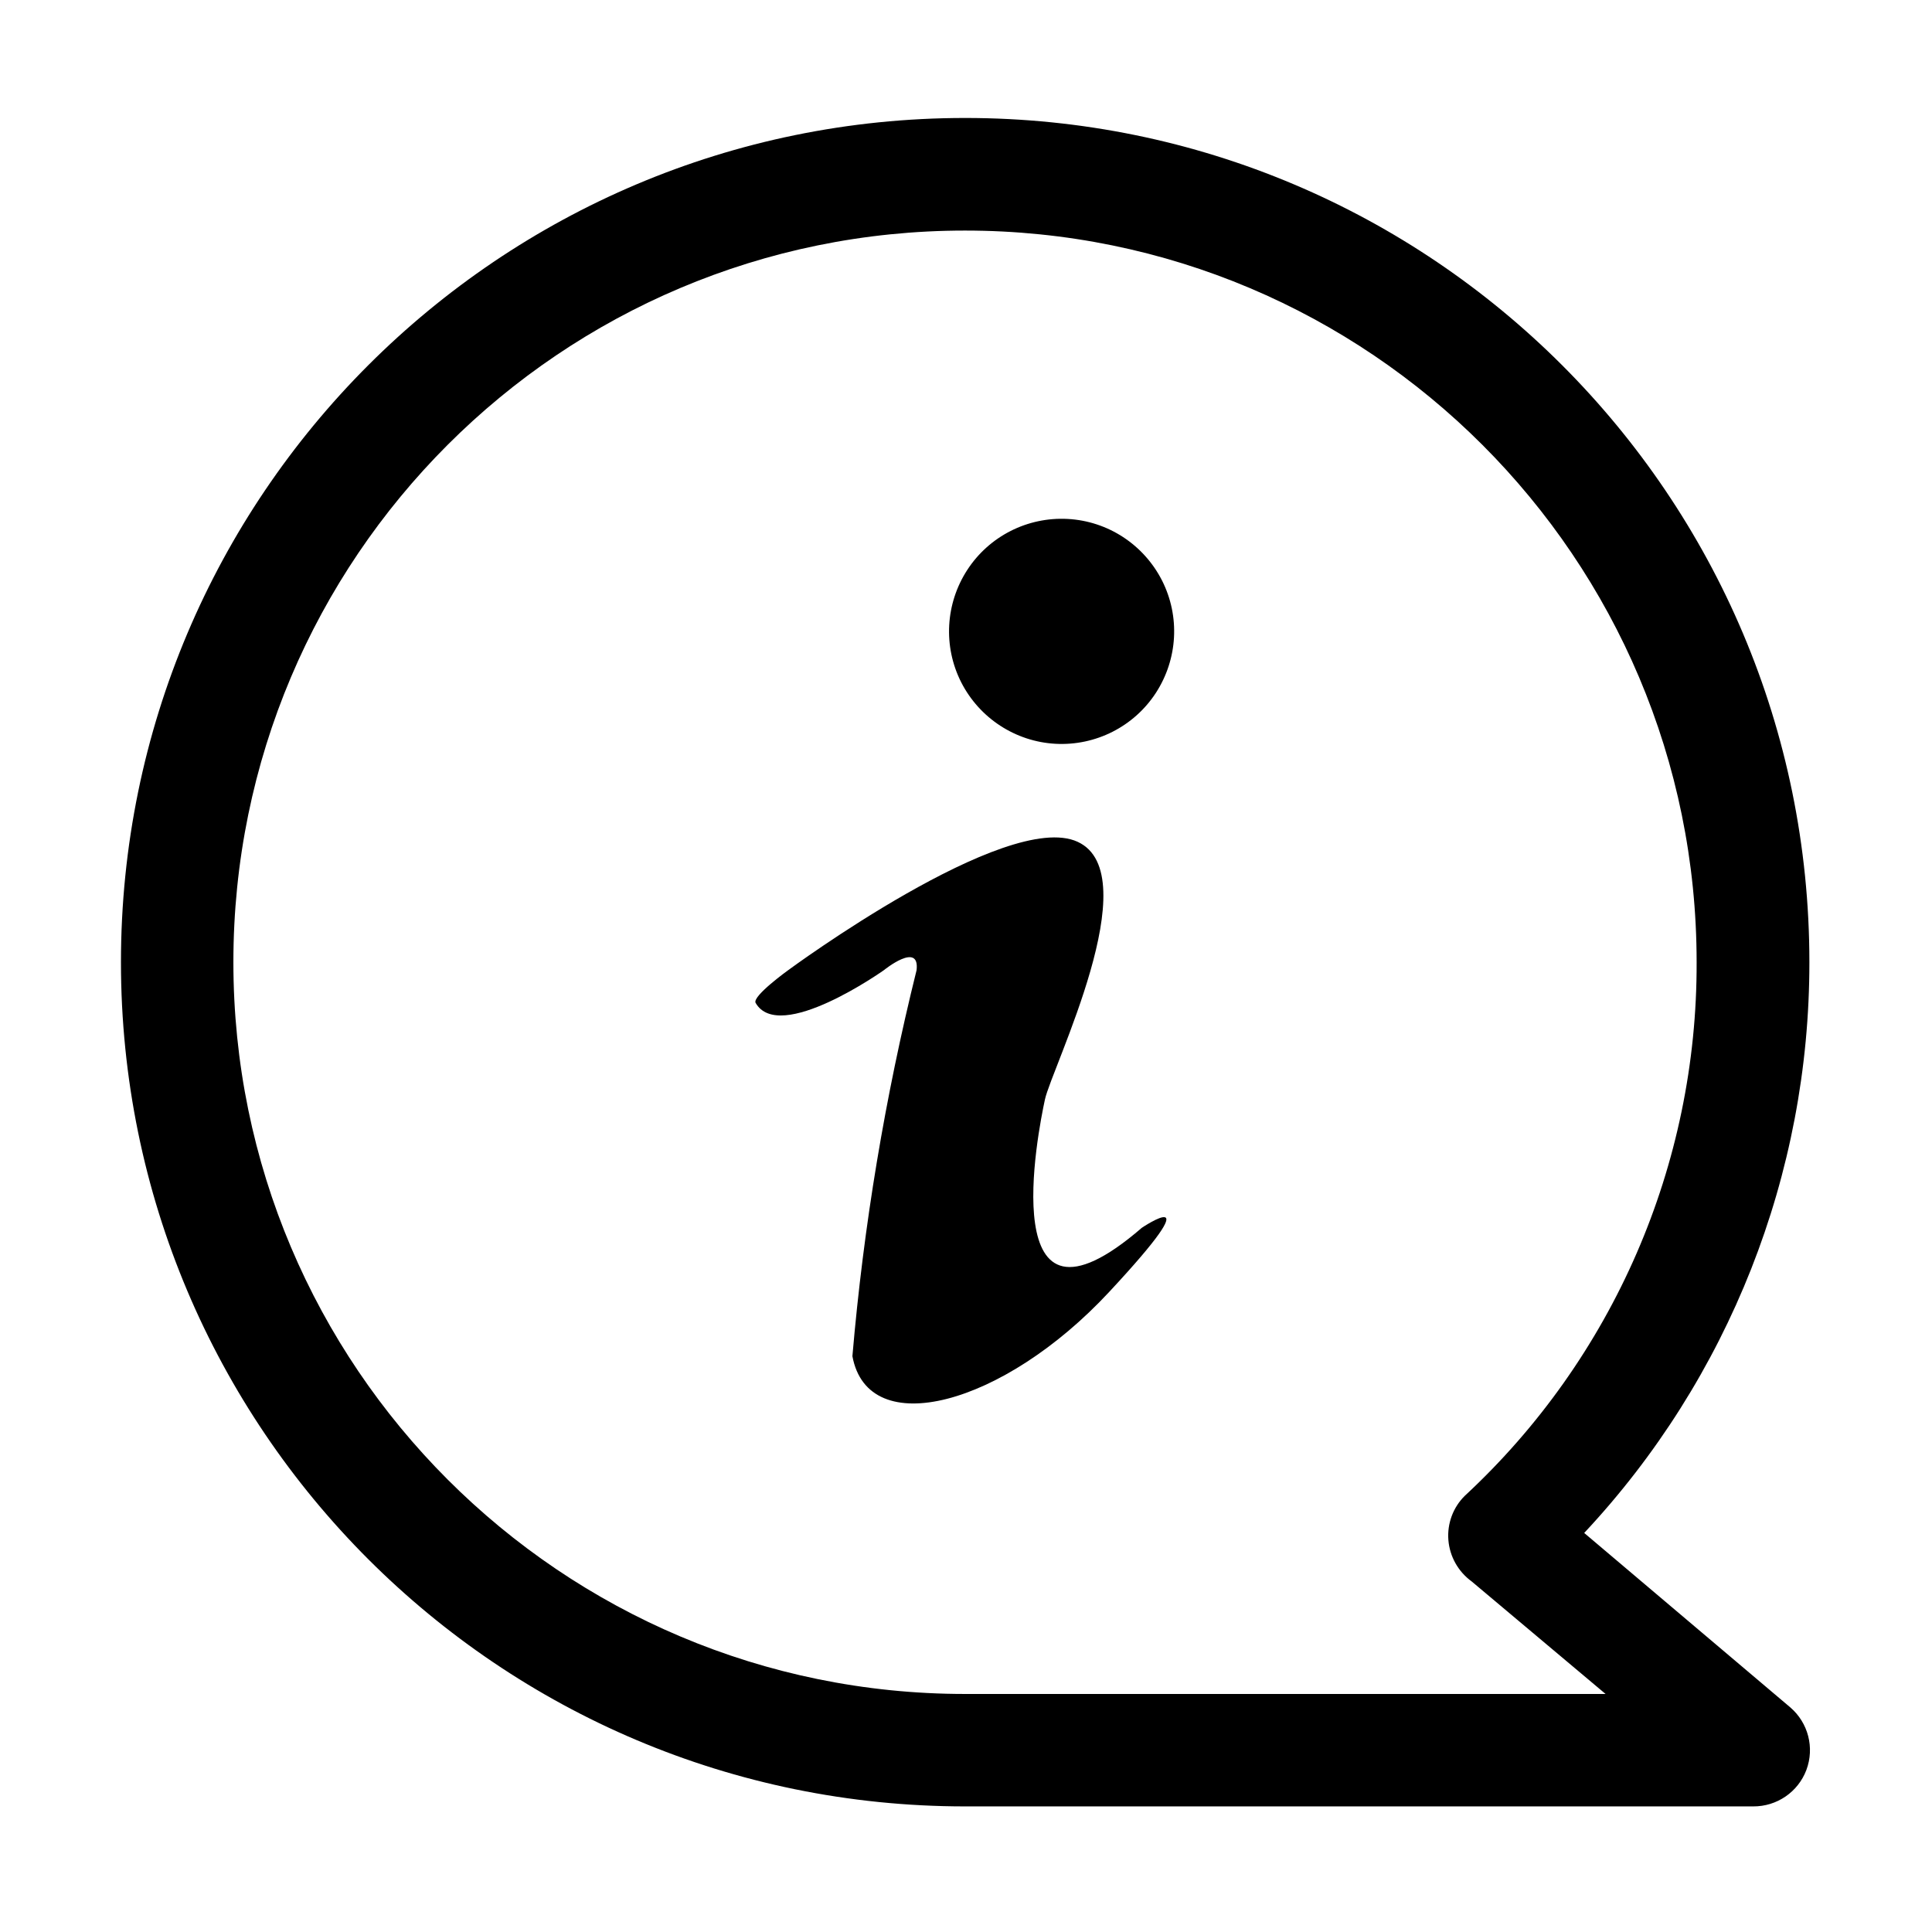
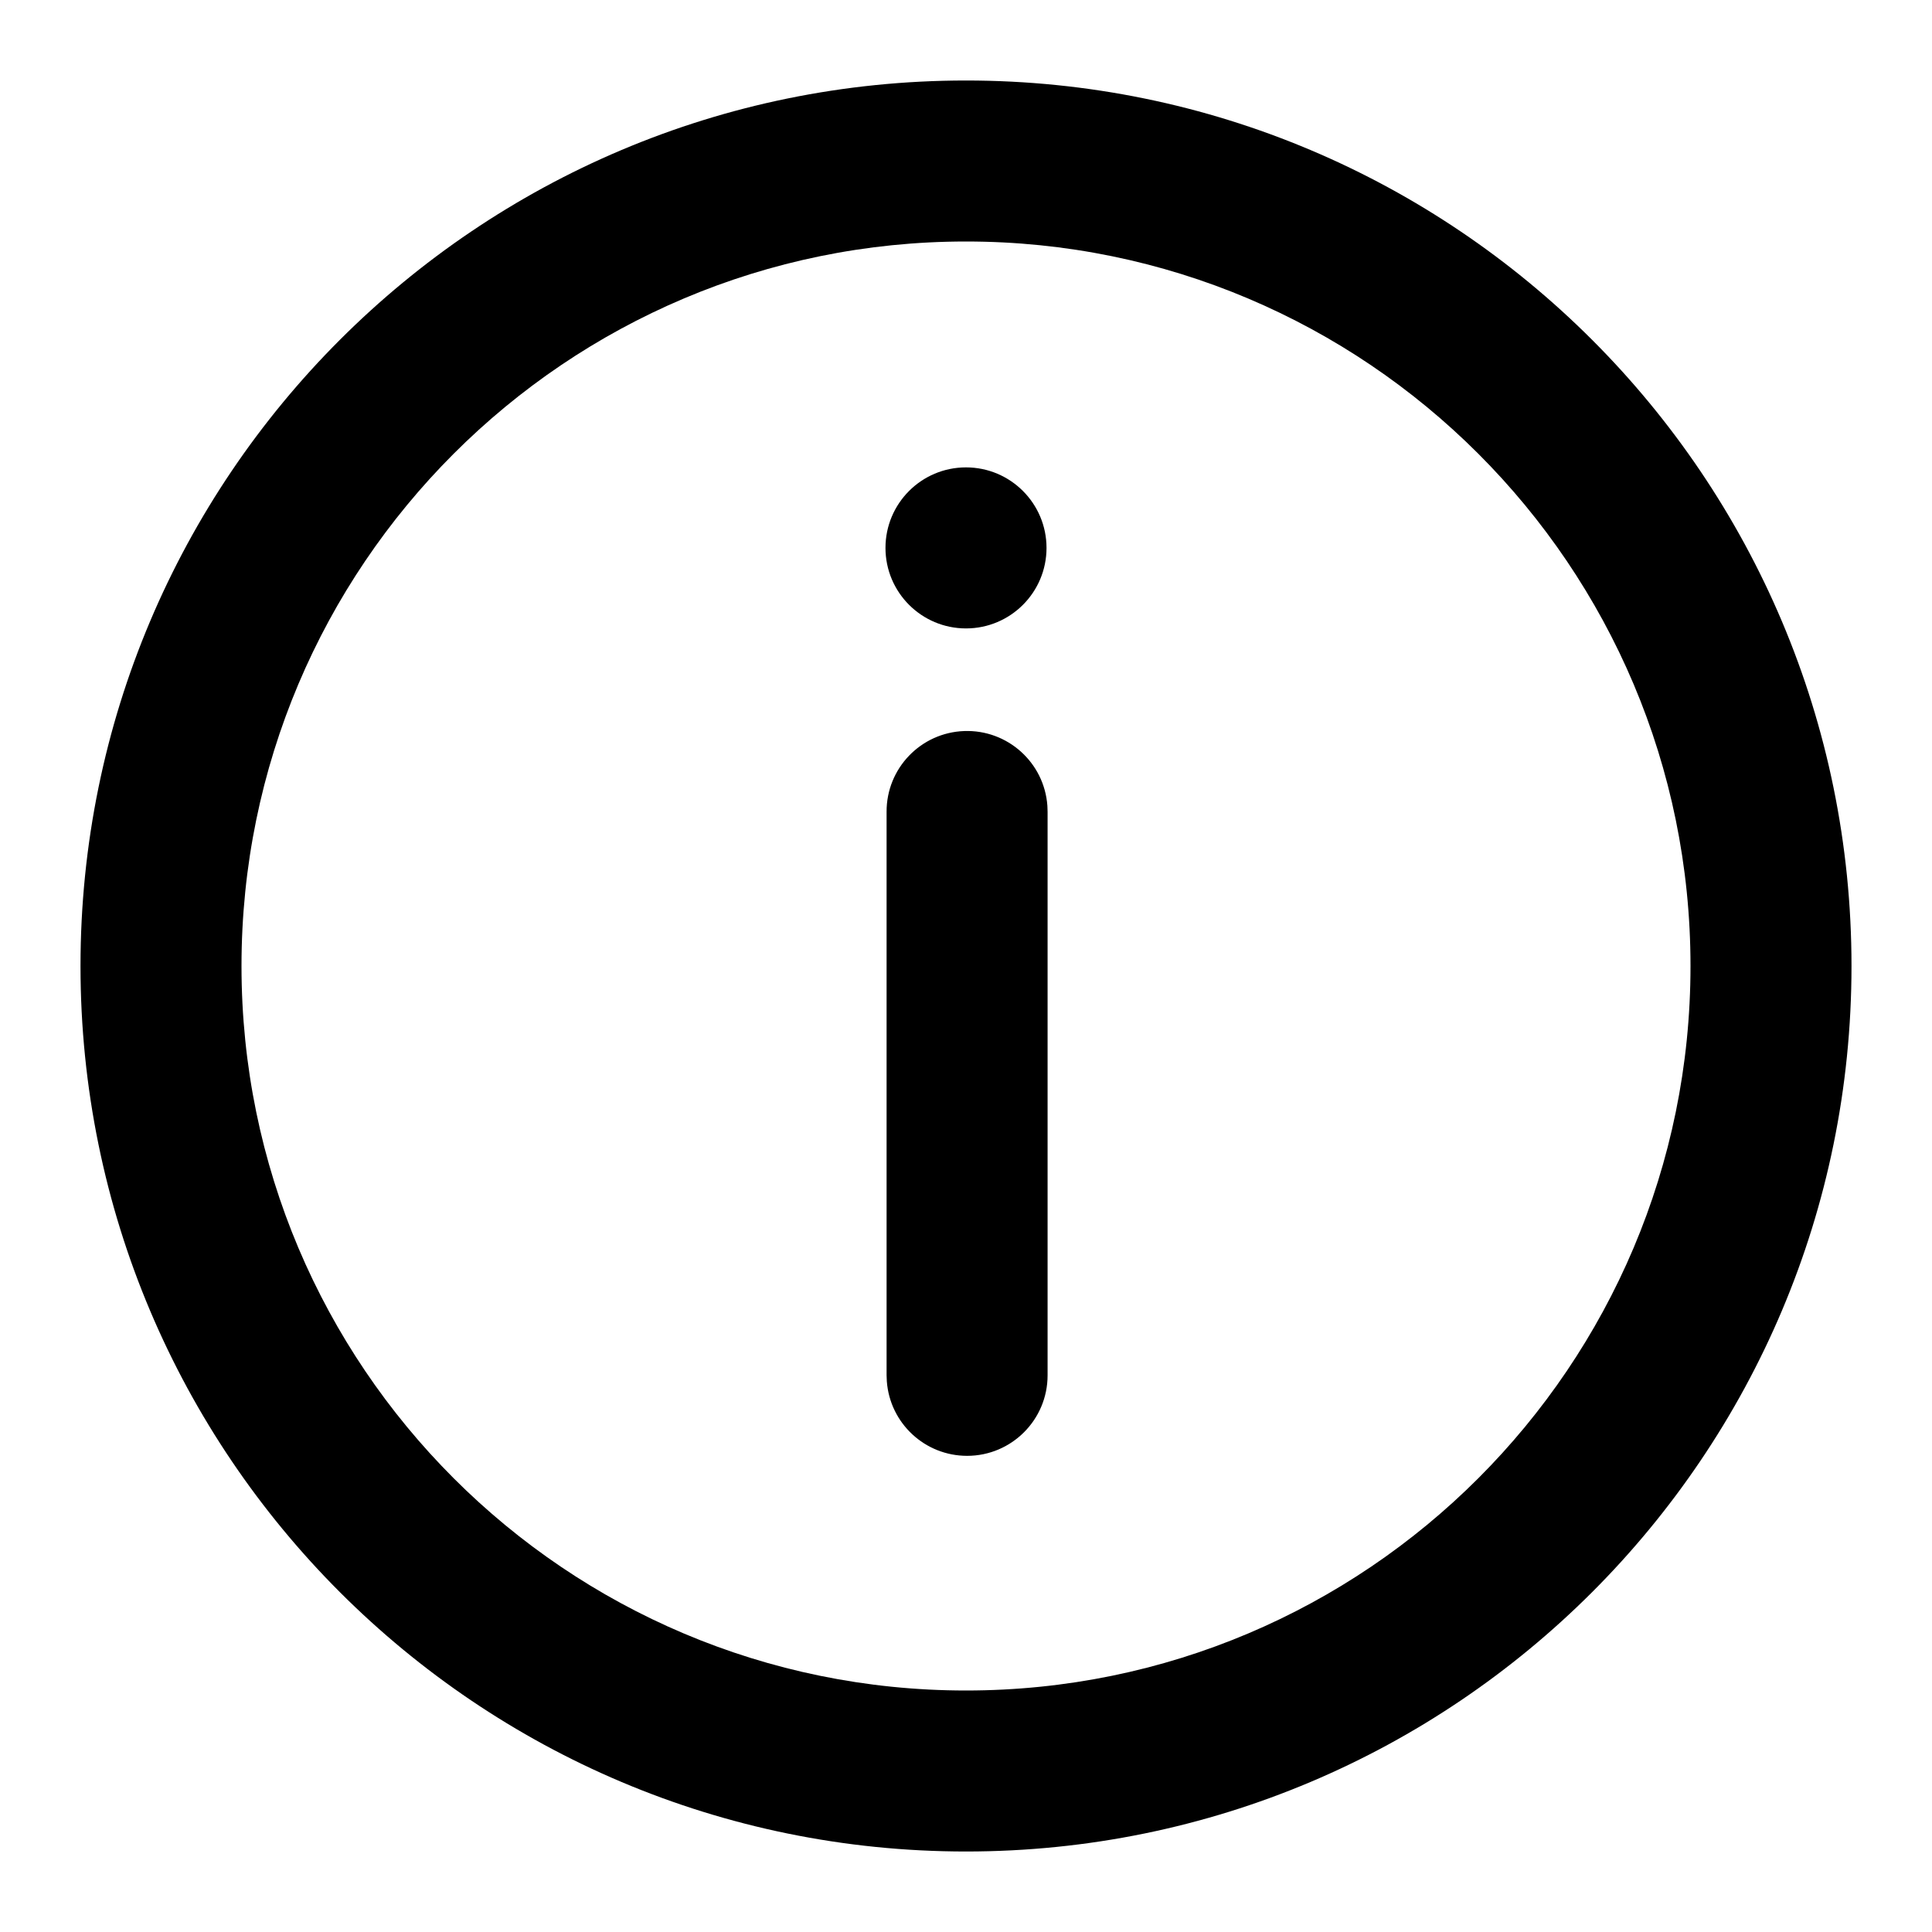
- <svg xmlns="http://www.w3.org/2000/svg" t="1692174994204" class="icon" viewBox="0 0 1024 1024" version="1.1" p-id="3534" width="1em" height="1em">
-   <path d="M605.164 650.779c-78.75 68.027-54.932-51.328-51.328-68.027 3.604-16.699 54.844-119.355 17.314-136.582-37.617-17.314-153.369 68.027-153.369 68.027s-19.072 13.711-17.314 17.314c12.568 22.061 68.027-17.314 68.027-17.314s19.072-15.469 17.314 0c-16.699 67.236-28.125 135.615-34.014 204.609 8.35 45.352 79.98 26.279 136.055-34.014 56.074-60.205 17.314-34.014 17.314-34.014z m0-1e-8" p-id="3535">
- 	</path>
-   <path d="M559.461 394.227c21.27 1.143 41.572-9.141 53.174-26.982 11.602-17.842 12.92-40.518 3.252-59.59-9.668-18.984-28.652-31.465-50.01-32.607-21.27-1.143-41.572 9.141-53.174 26.982-11.602 17.842-12.92 40.518-3.252 59.59 9.668 18.984 28.74 31.465 50.01 32.607z m0 0" p-id="3536">
- 	</path>
-   <path d="M839.656 812.498c76.729-82.002 119.443-190.195 119.355-302.52C959.012 262.83 758.709 62.527 511.561 62.527 264.412 62.527 64.109 262.918 64.109 509.979c0 247.148 200.303 447.451 447.451 447.451h417.656c12.568 0.088 23.818-7.646 28.213-19.336 4.395-11.777 0.967-24.961-8.525-33.135L839.656 812.498zM511.561 897.84C297.371 897.84 123.699 724.168 123.699 509.979 123.699 295.789 297.283 122.205 511.473 122.205S899.246 295.789 899.246 509.979c0.352 107.314-44.209 209.883-122.871 282.832-6.24 6.152-9.404 14.766-8.701 23.467 0.703 8.701 5.186 16.699 12.305 21.885l71.016 59.678H511.561z m1e-8 0" p-id="3537">
+ <svg xmlns="http://www.w3.org/2000/svg" t="1692175390787" class="icon" viewBox="0 0 1024 1024" version="1.1" p-id="3383" width="1em" height="1em">
+   <path d="M512 981.333C252.8 981.333 42.667 771.2 42.667 512S252.8 42.667 512 42.667s469.333 210.133 469.333 469.333-210.133 469.333-469.333 469.333z m0-85.333c212.053 0 384-171.947 384-384S724.053 128 512 128C299.925 128 128 299.947 128 512s171.925 384 384 384z m0-562.923A42.667 42.667 0 1 1 512 247.723 42.667 42.667 0 0 1 512 333.077z m0.576 438.549a42.667 42.667 0 0 1-42.539-39.488l-0.128-3.2v-298.667a42.667 42.667 0 0 1 85.227-3.179l0.107 3.2v298.667a42.667 42.667 0 0 1-42.667 42.667z" p-id="3384">
	</path>
</svg>
